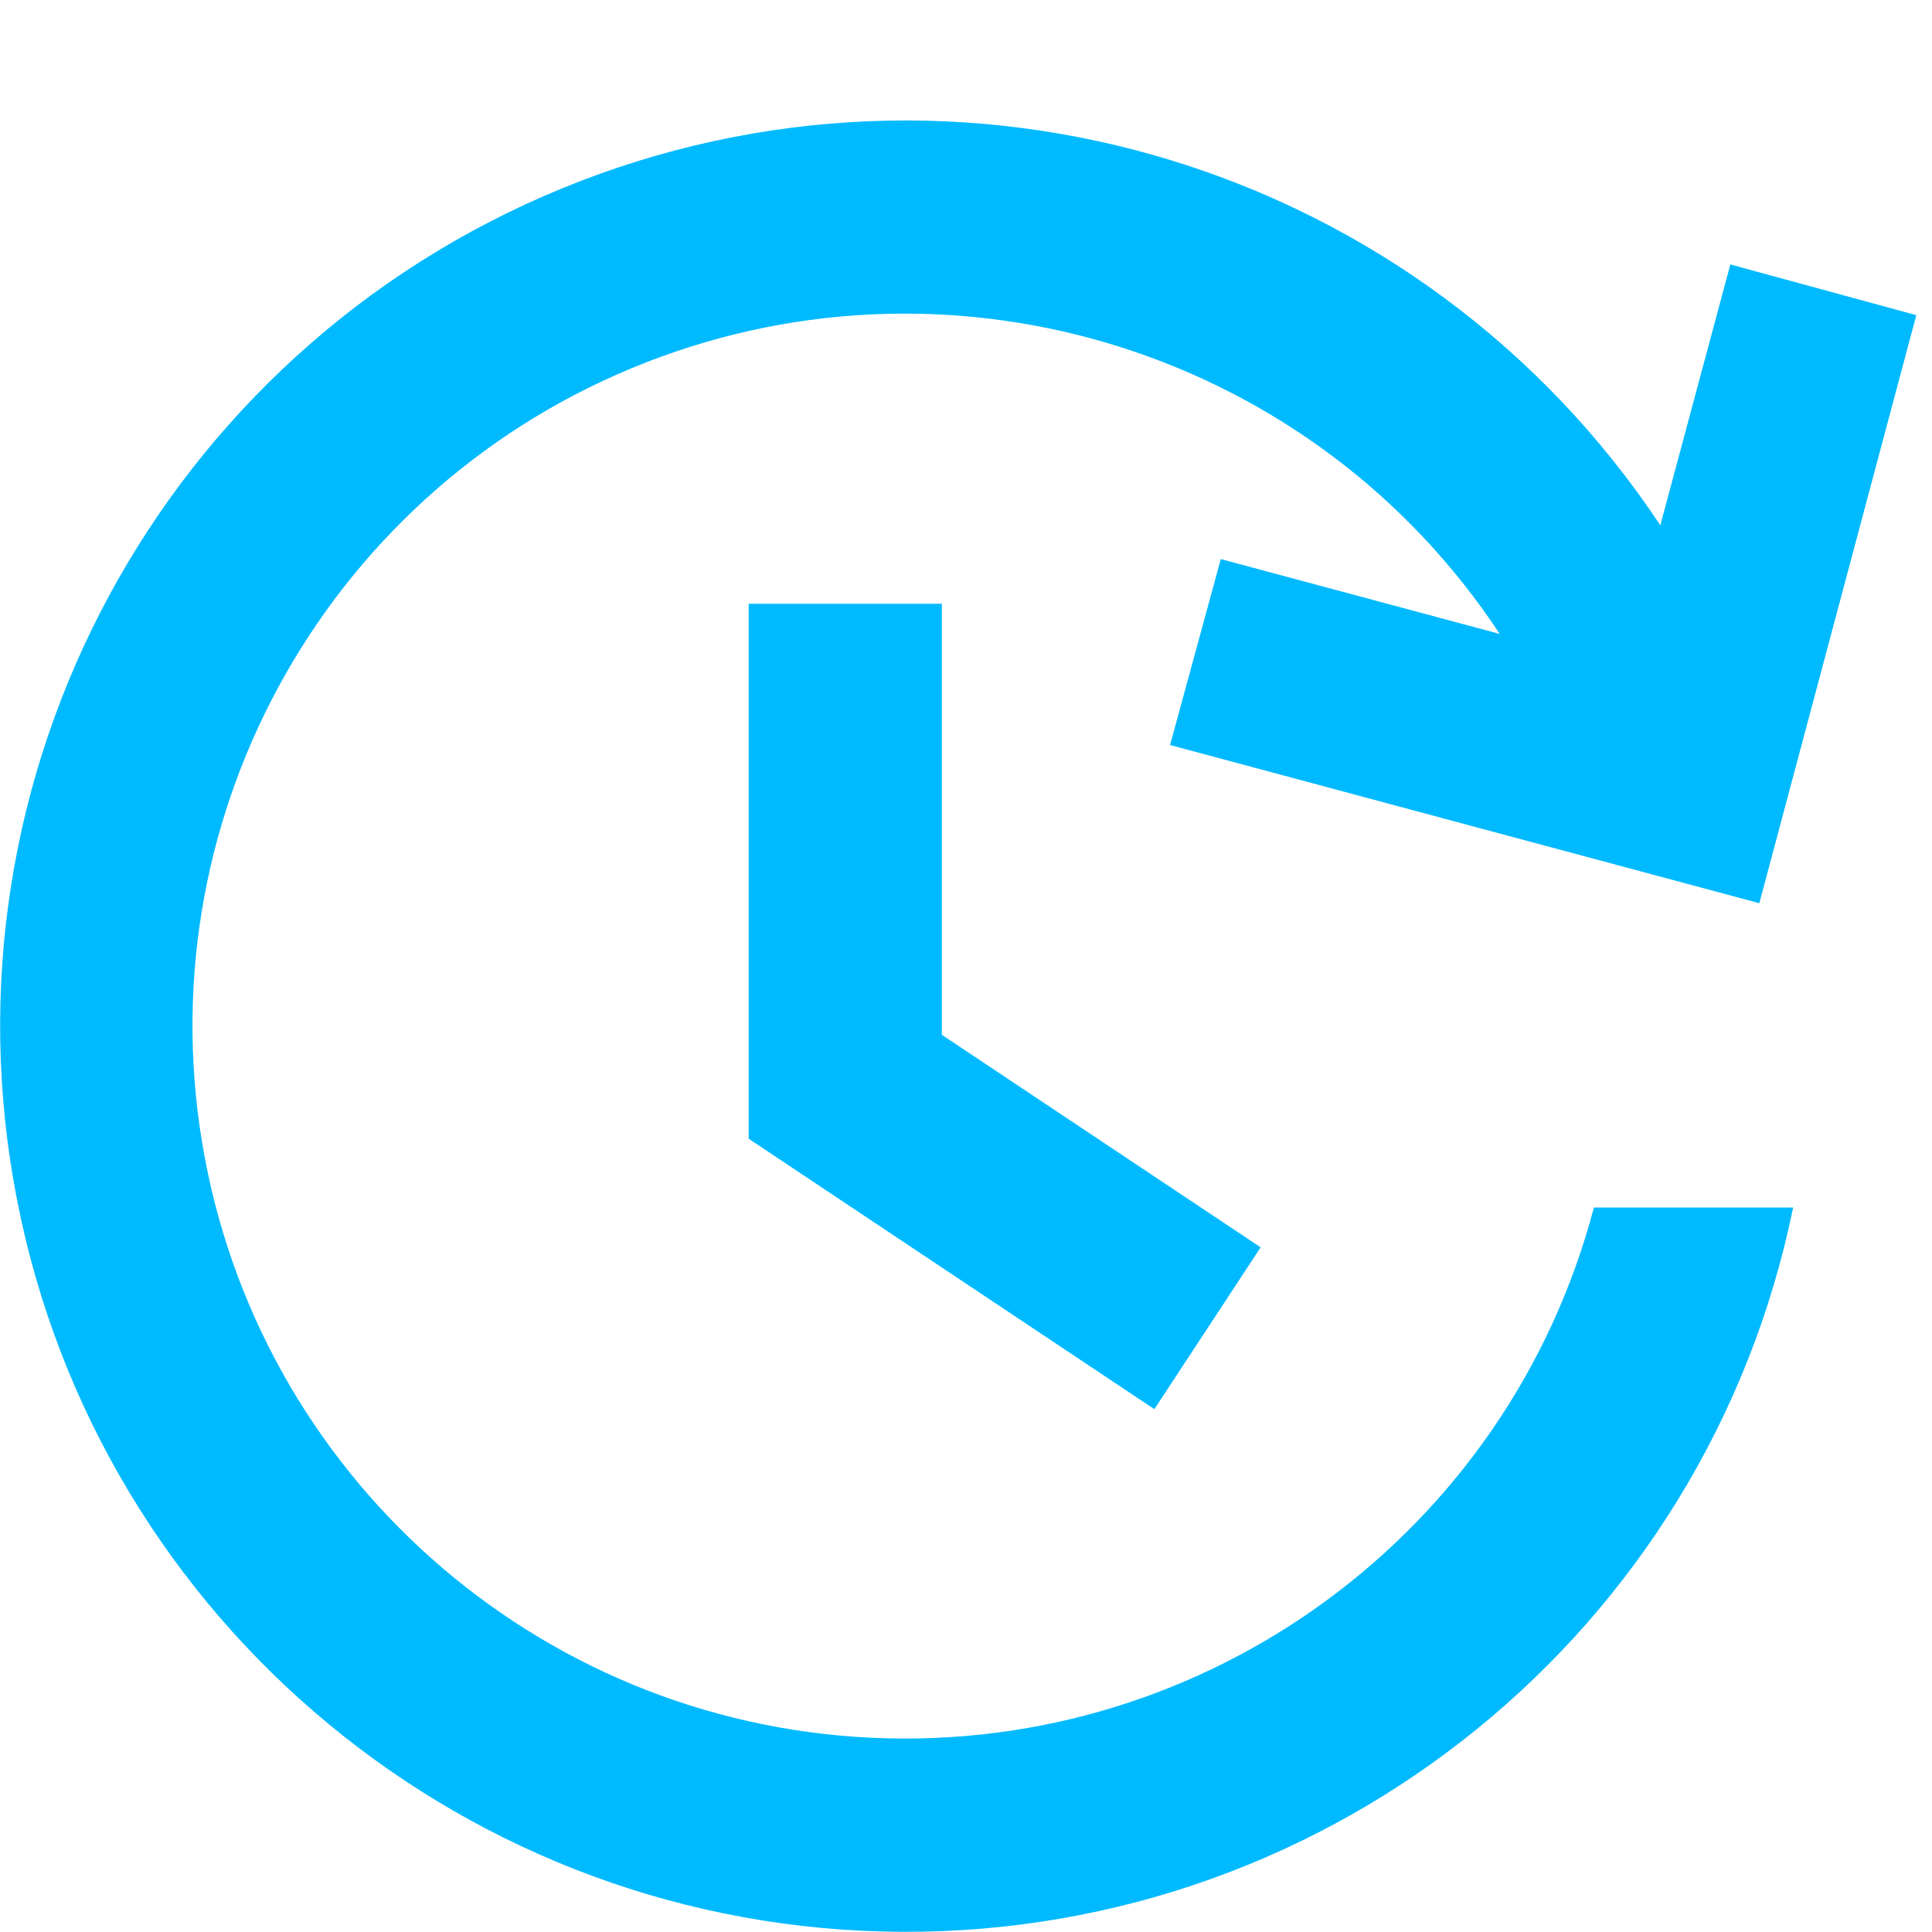
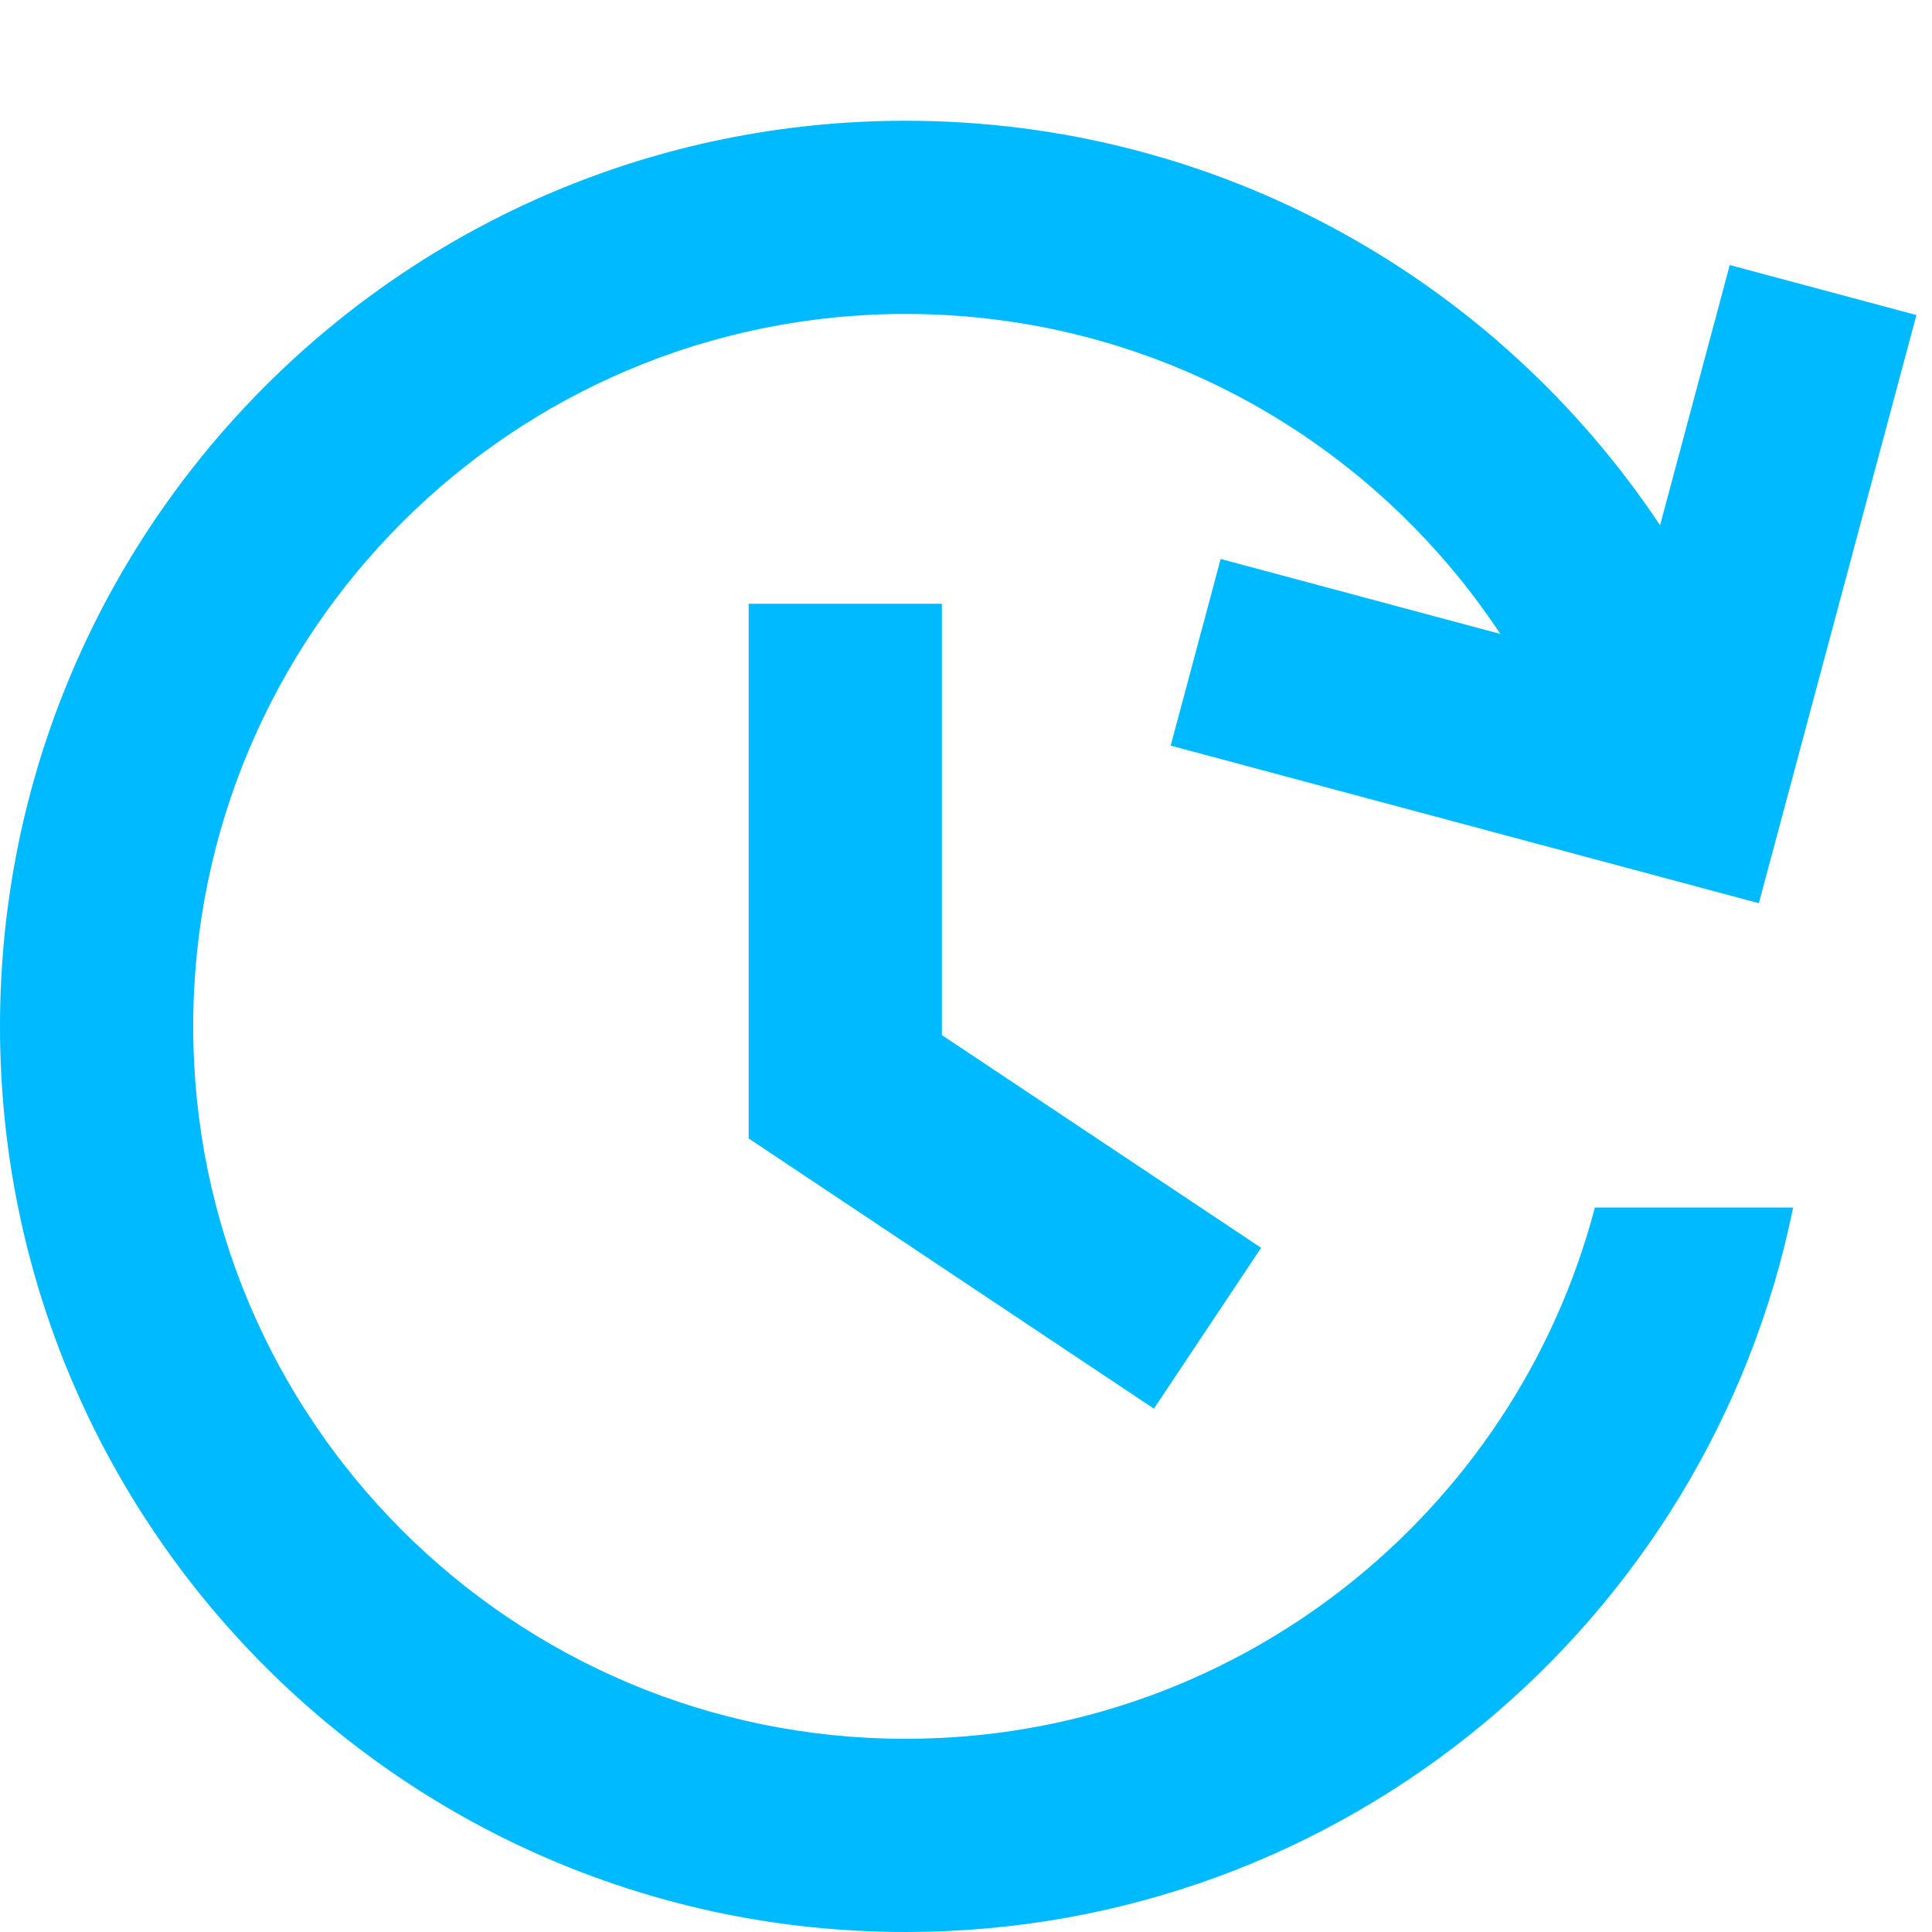
- <svg xmlns="http://www.w3.org/2000/svg" width="16" height="16" fill="none">
-   <defs />
-   <path fill="#00BAFF" d="M13.2 10a5.9 5.9 0 11-.78-4.75l-2.31-.62-.42 1.54 4.88 1.31 1.3-4.87-1.54-.42-.58 2.16a7.5 7.5 0 101.1 5.65h-1.64z" />
-   <path fill="#00BAFF" d="M7.8 5v3.57l2.64 1.76-.88 1.34L6.2 9.43V5h1.6z" />
+ <svg xmlns="http://www.w3.org/2000/svg" width="16" height="16" viewBox="0 0 16 16" fill="none">
+   <path d="M13.208 10C12.544 12.532 10.24 14.4 7.5 14.4C4.242 14.4 1.6 11.758 1.6 8.5C1.6 5.242 4.242 2.6 7.5 2.6C9.557 2.6 11.369 3.653 12.425 5.25L10.109 4.629L9.695 6.175L14.566 7.48L15.871 2.609L14.325 2.195L13.748 4.35C12.404 2.331 10.107 1 7.5 1C3.358 1 0 4.358 0 8.5C0 12.642 3.358 16 7.5 16C11.128 16 14.155 13.423 14.85 10H13.208Z" fill="#00BAFF" />
+   <path d="M7.8 5L7.8 8.572L10.444 10.334L9.556 11.666L6.2 9.428L6.2 5L7.8 5Z" fill="#00BAFF" />
</svg>
